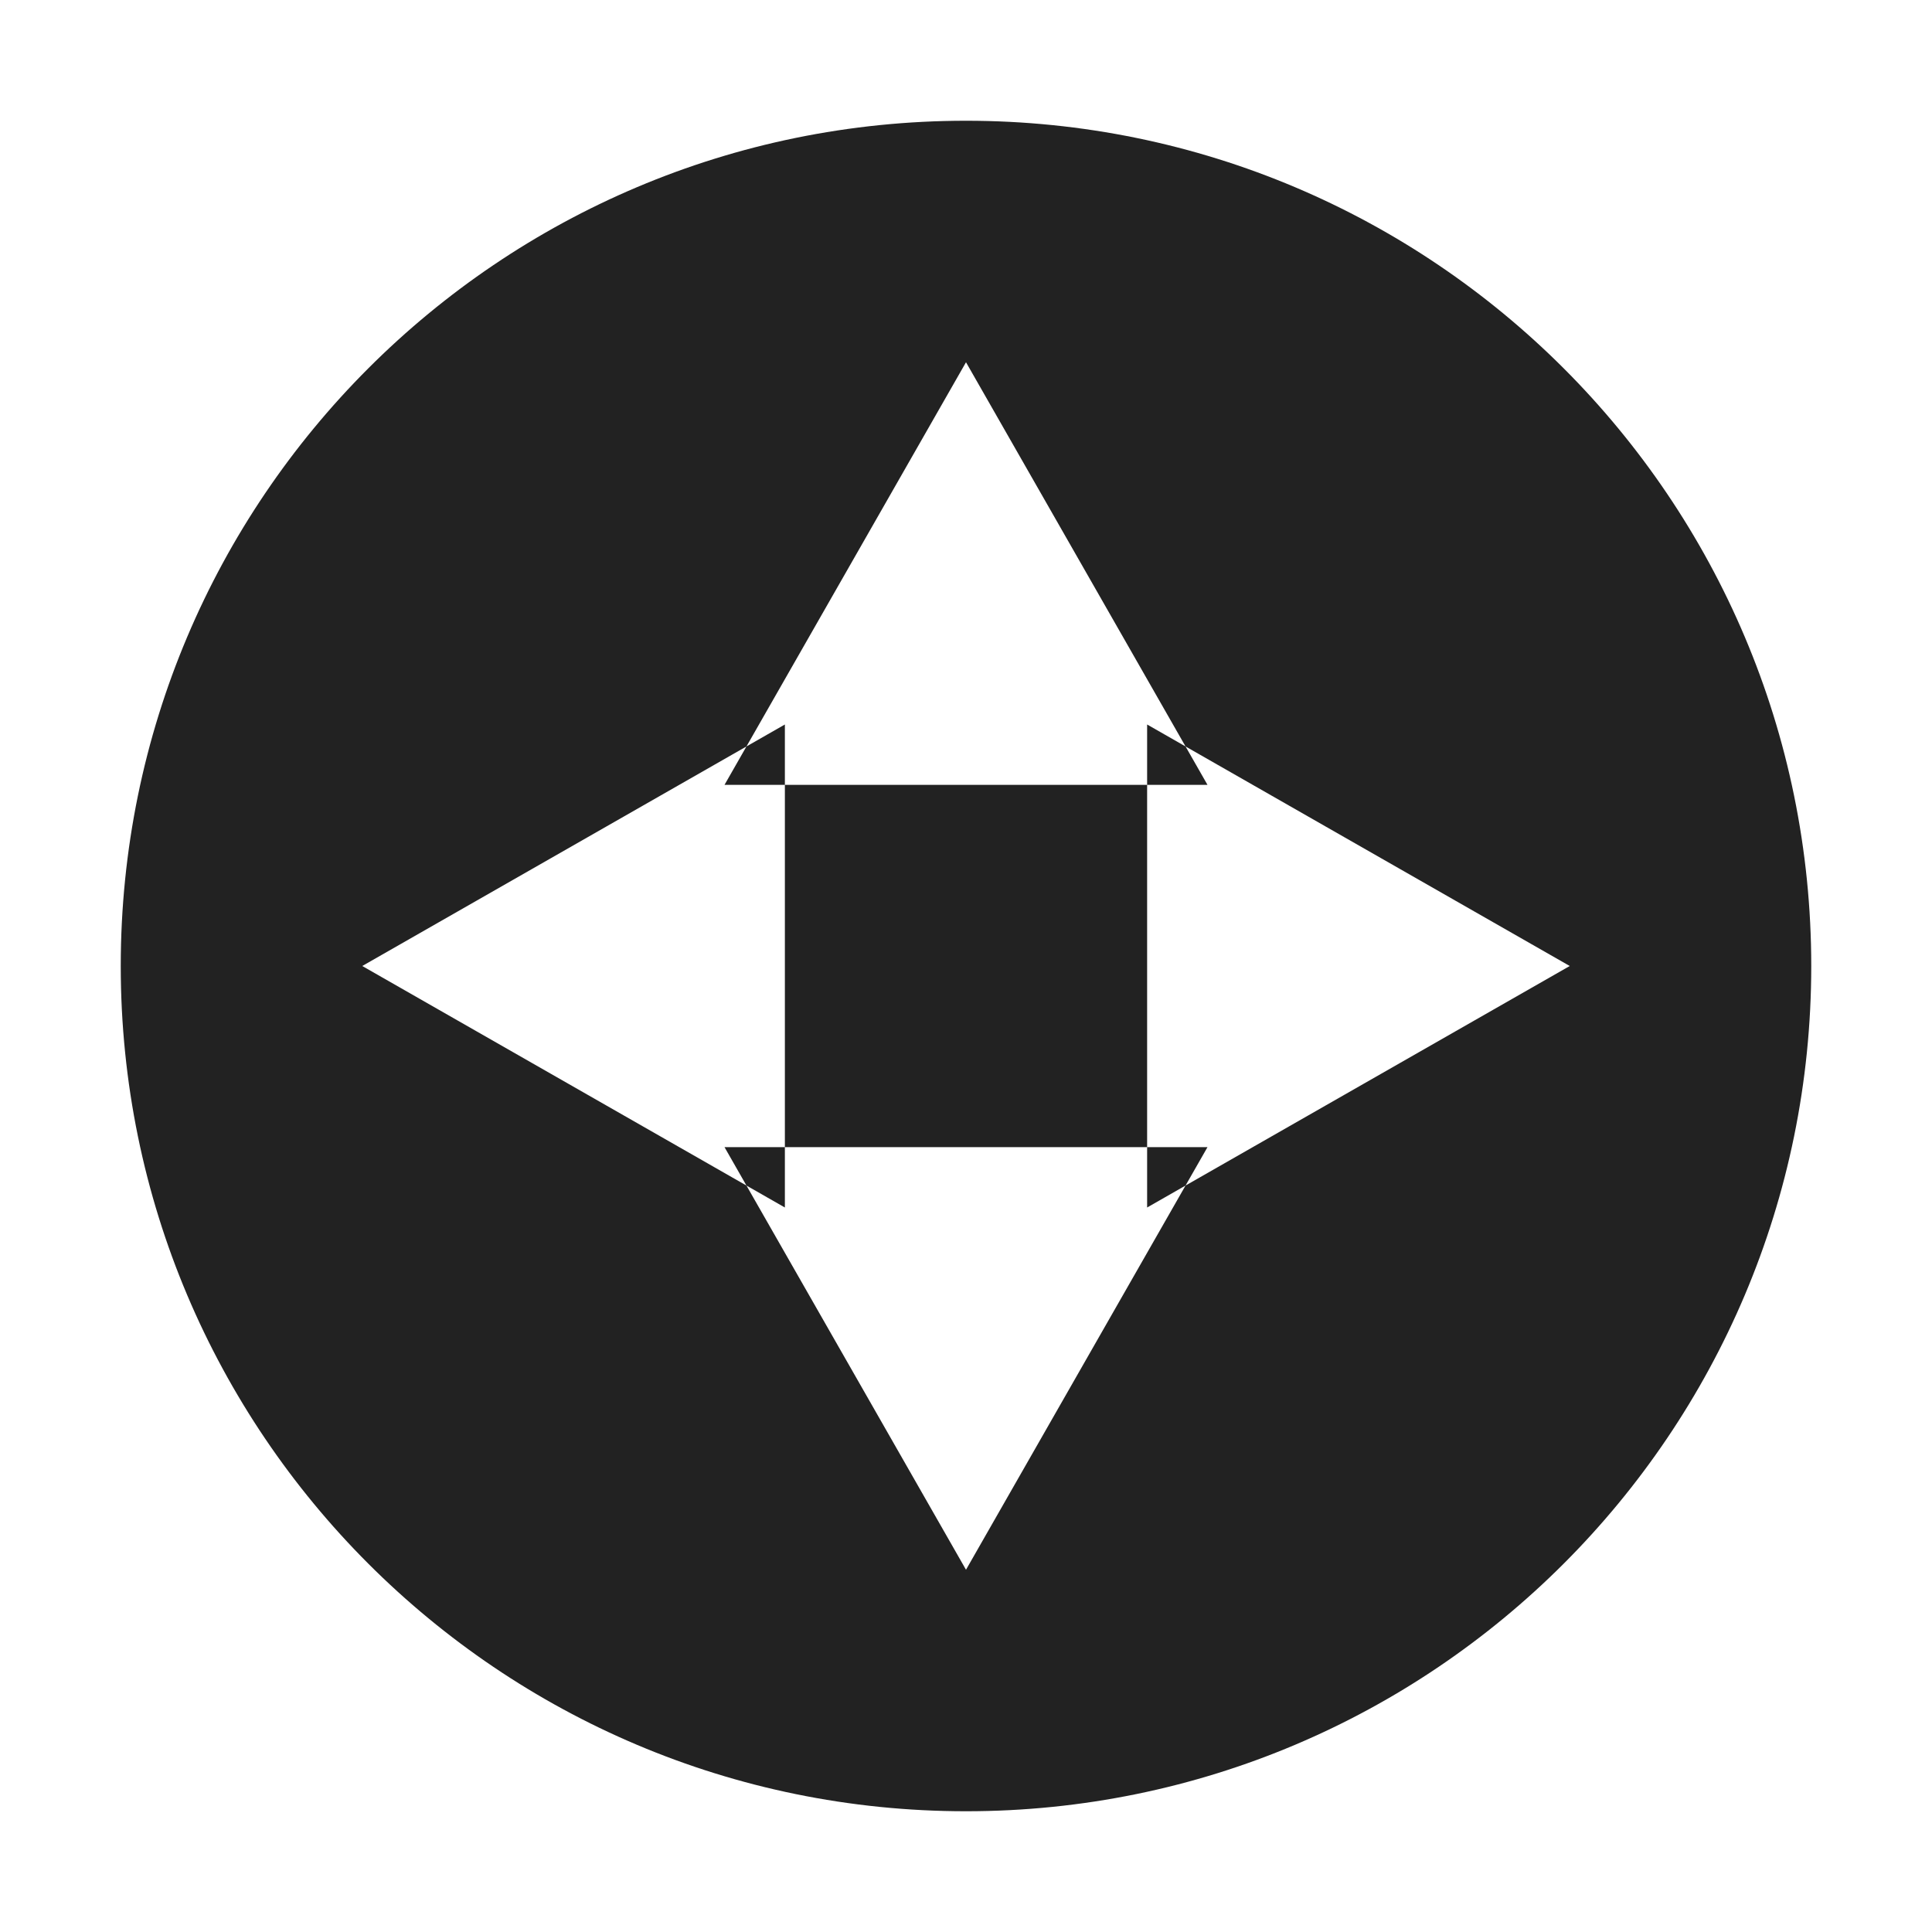
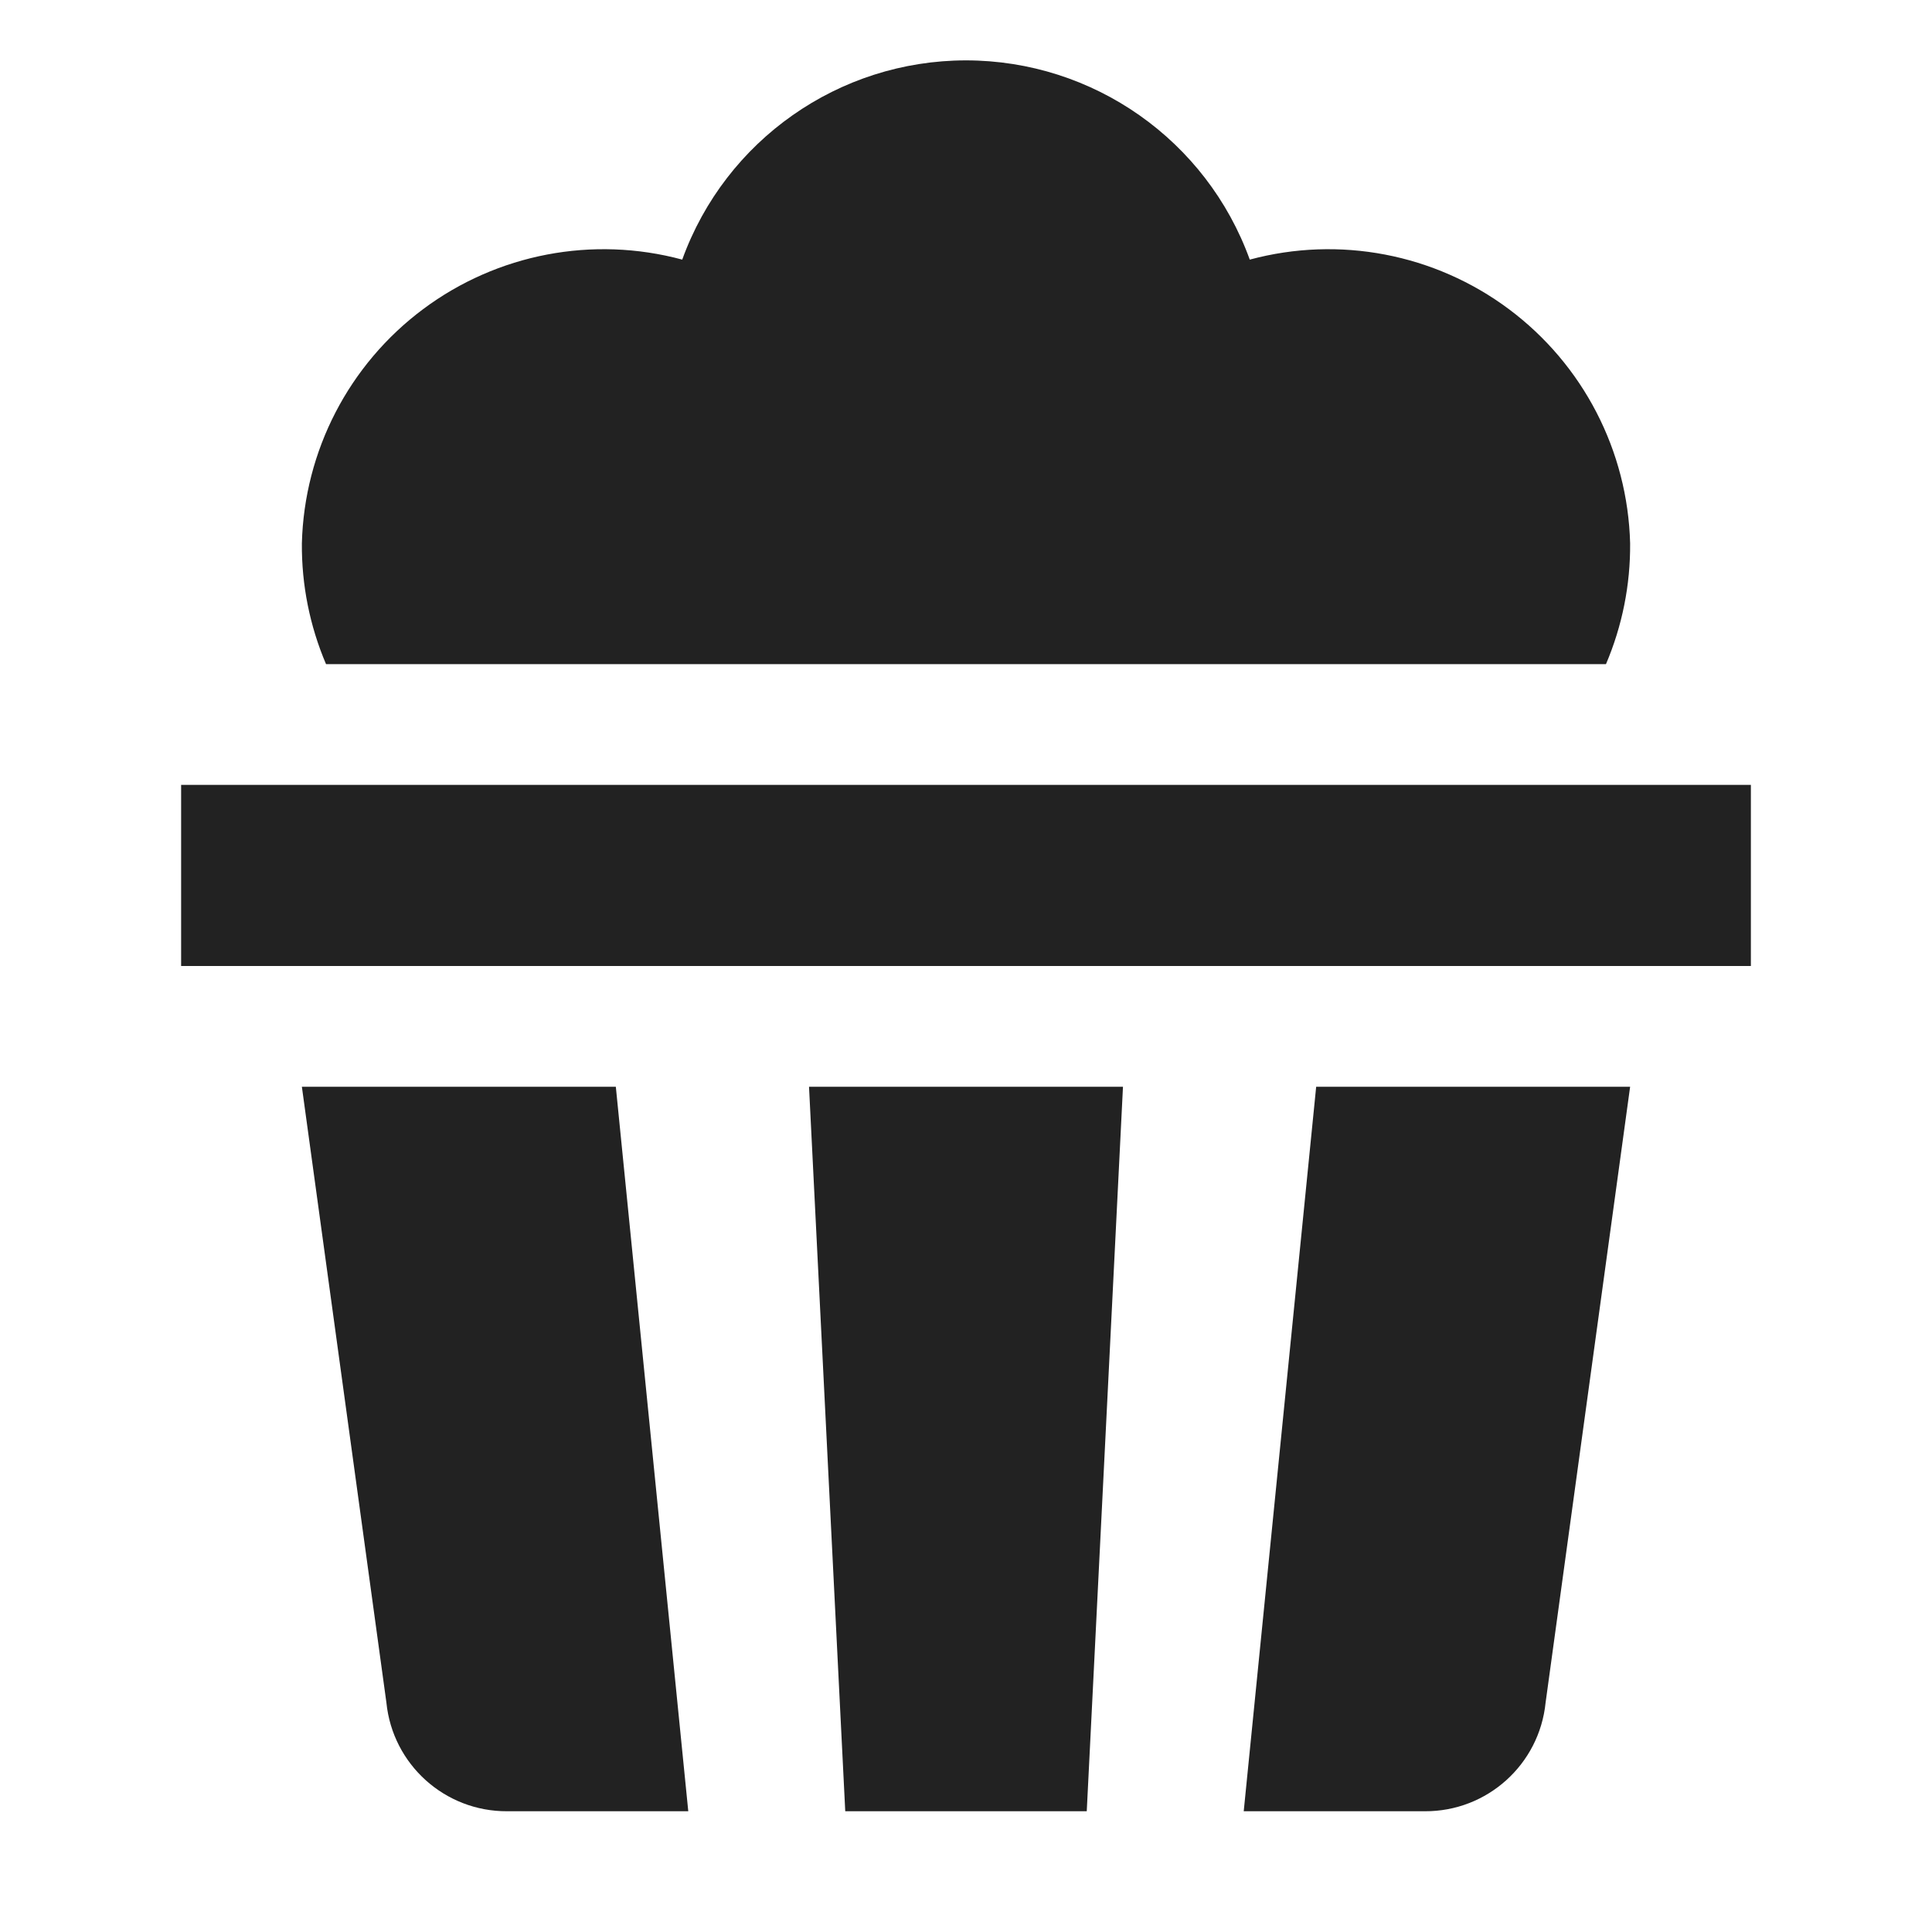
<svg xmlns="http://www.w3.org/2000/svg" width="16" height="16" viewBox="0 0 16 16">
-   <path fill="#222" d="M8 1a7 7 0 1 0 0 14A7 7 0 0 0 8 1zm0 2 2 3.5H6zm5 5-3.5 2v-4zm-5 5-2-3.5h4zm-5-5 3.5-2v4z" />
+   <g fill="#222">
+     <path d="M8 0.5a2.5 2.5 0 0 0-2.35 1.65A2.5 2.5 0 0 0 2.5 4.5a2.5 2.5 0 0 0 .2 1H13.3a2.5 2.5 0 0 0 .2-1 2.5 2.5 0 0 0-3.15-2.35A2.5 2.5 0 0 0 8 0.5z" />
+     <path d="M1.5 6.5h13v1.5h-13z" />
+     <path d="M2.5 9h2.6l.6 6H4.2a1 1 0 0 1-1-.9zM6.7 9h2.6l-.3 6H7zm4.2 0h2.6l-.7 5.1a1 1 0 0 1-1 .9h-1.5z" />
+   </g>
</svg>
